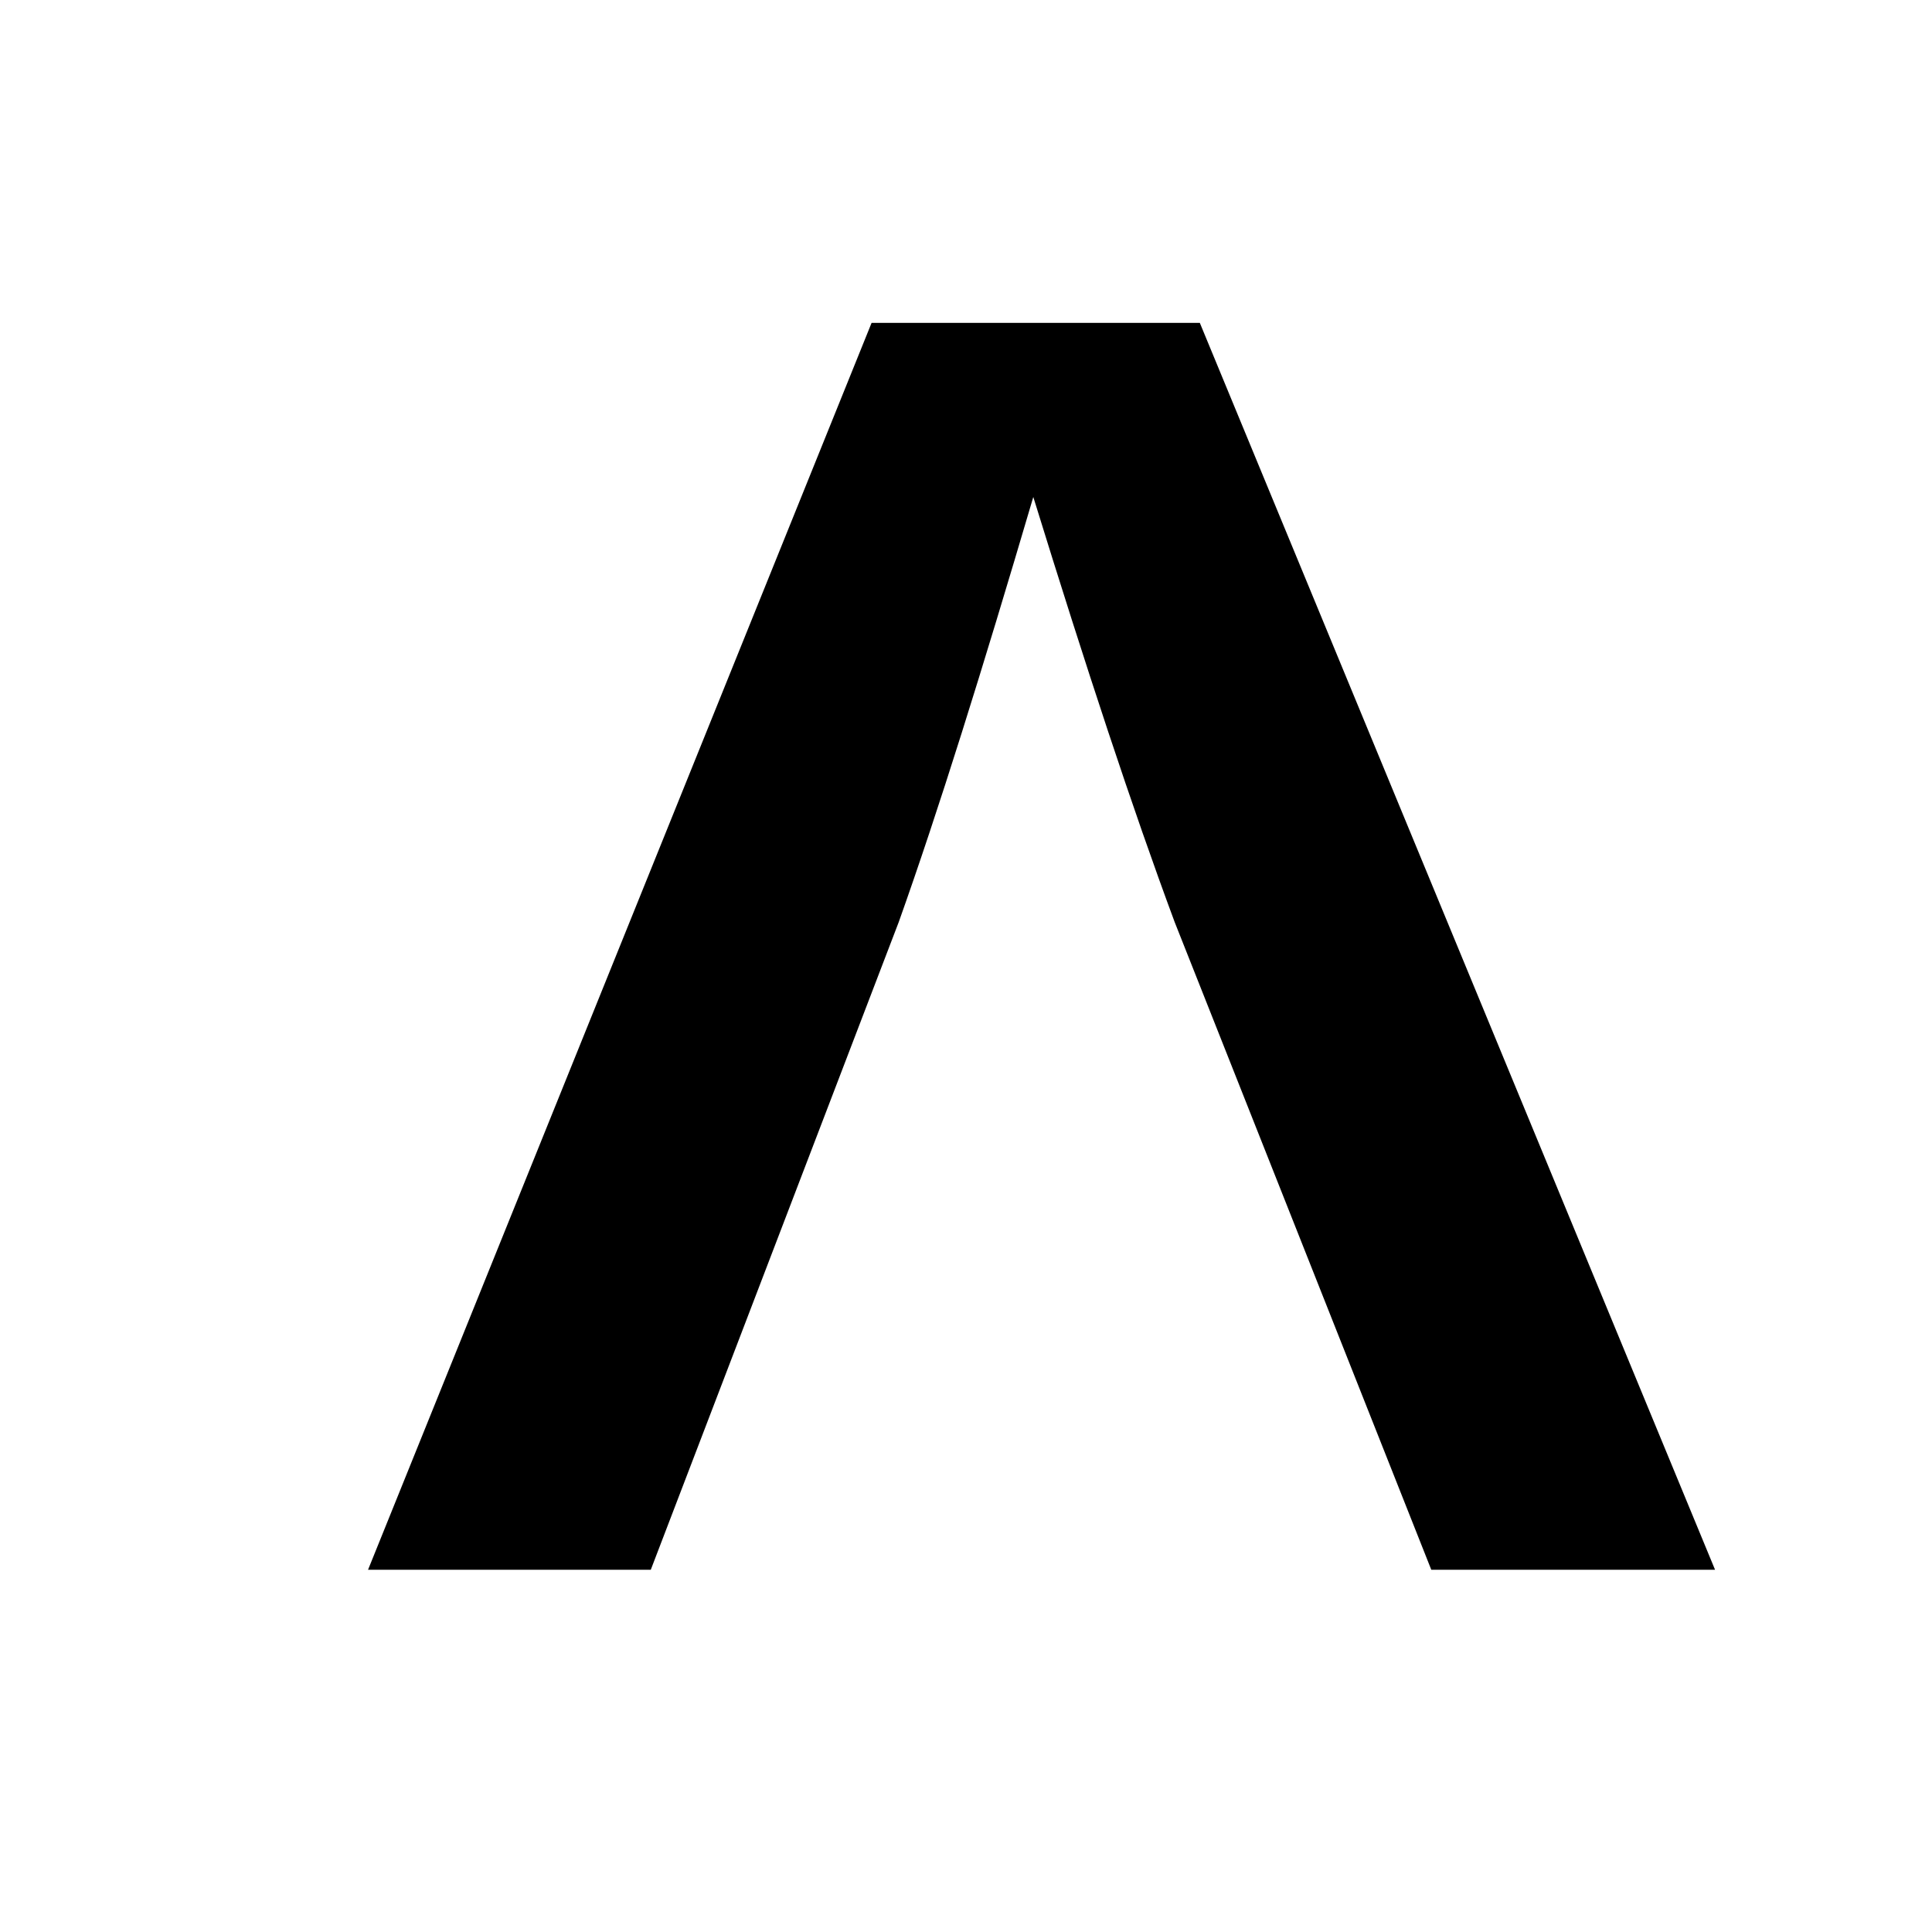
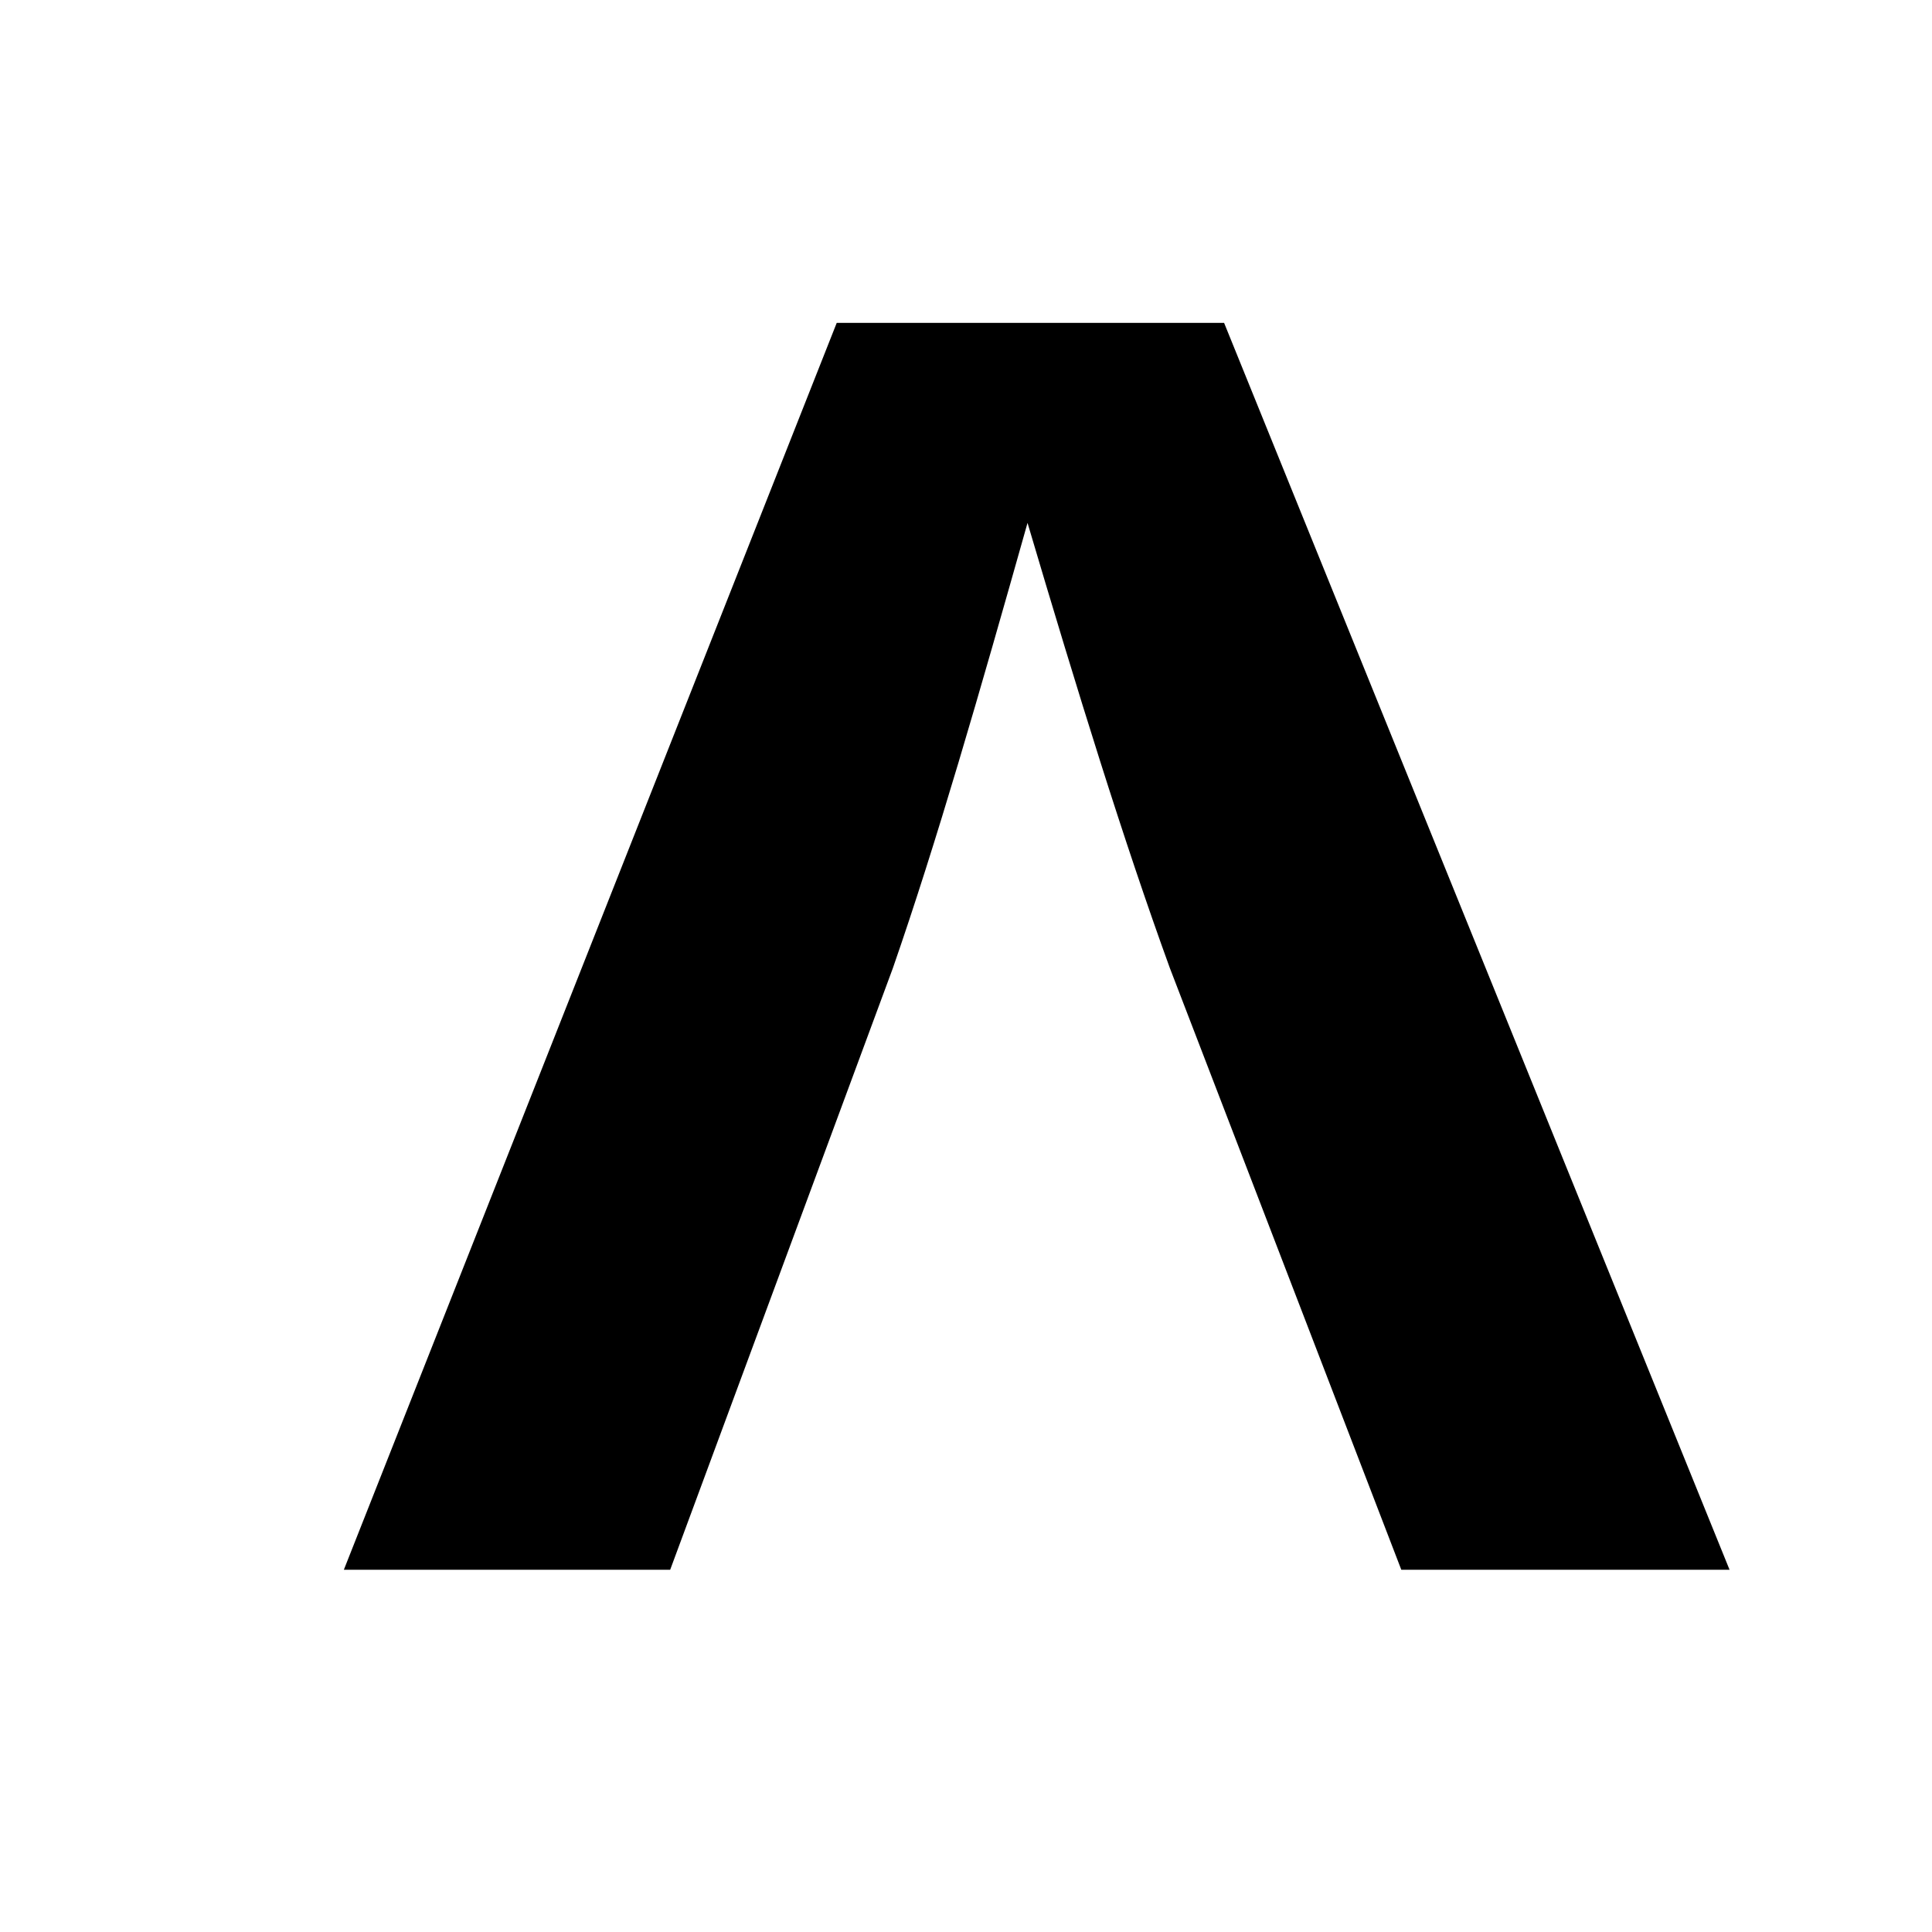
- <svg xmlns="http://www.w3.org/2000/svg" width="100%" height="100%" viewBox="0 0 512 512" version="1.1">
-   <g id="symbol" transform="matrix(1.1662,0,0,1.00779,-208.271,160.092)">
-     <text x="251.227px" y="253.929px" style="font-family:'SFProDisplay-Semibold', 'SF Pro Display';font-weight:600;font-size:450.653px;">Λ</text>
+ <svg xmlns="http://www.w3.org/2000/svg" width="100%" height="100%" viewBox="0 0 512 512" version="1.1" xml:space="preserve" style="fill-rule:evenodd;clip-rule:evenodd;stroke-linejoin:round;stroke-miterlimit:2;">
+   <g id="symbol" transform="matrix(1.1662,0,0,1.00779,-214.429,160.092)">
+     <text x="251.227px" y="253.929px" style="font-family:'SFProDisplay-Bold', 'SF Pro Display';font-weight:700;font-size:450.653px;">Λ</text>
  </g>
</svg>
